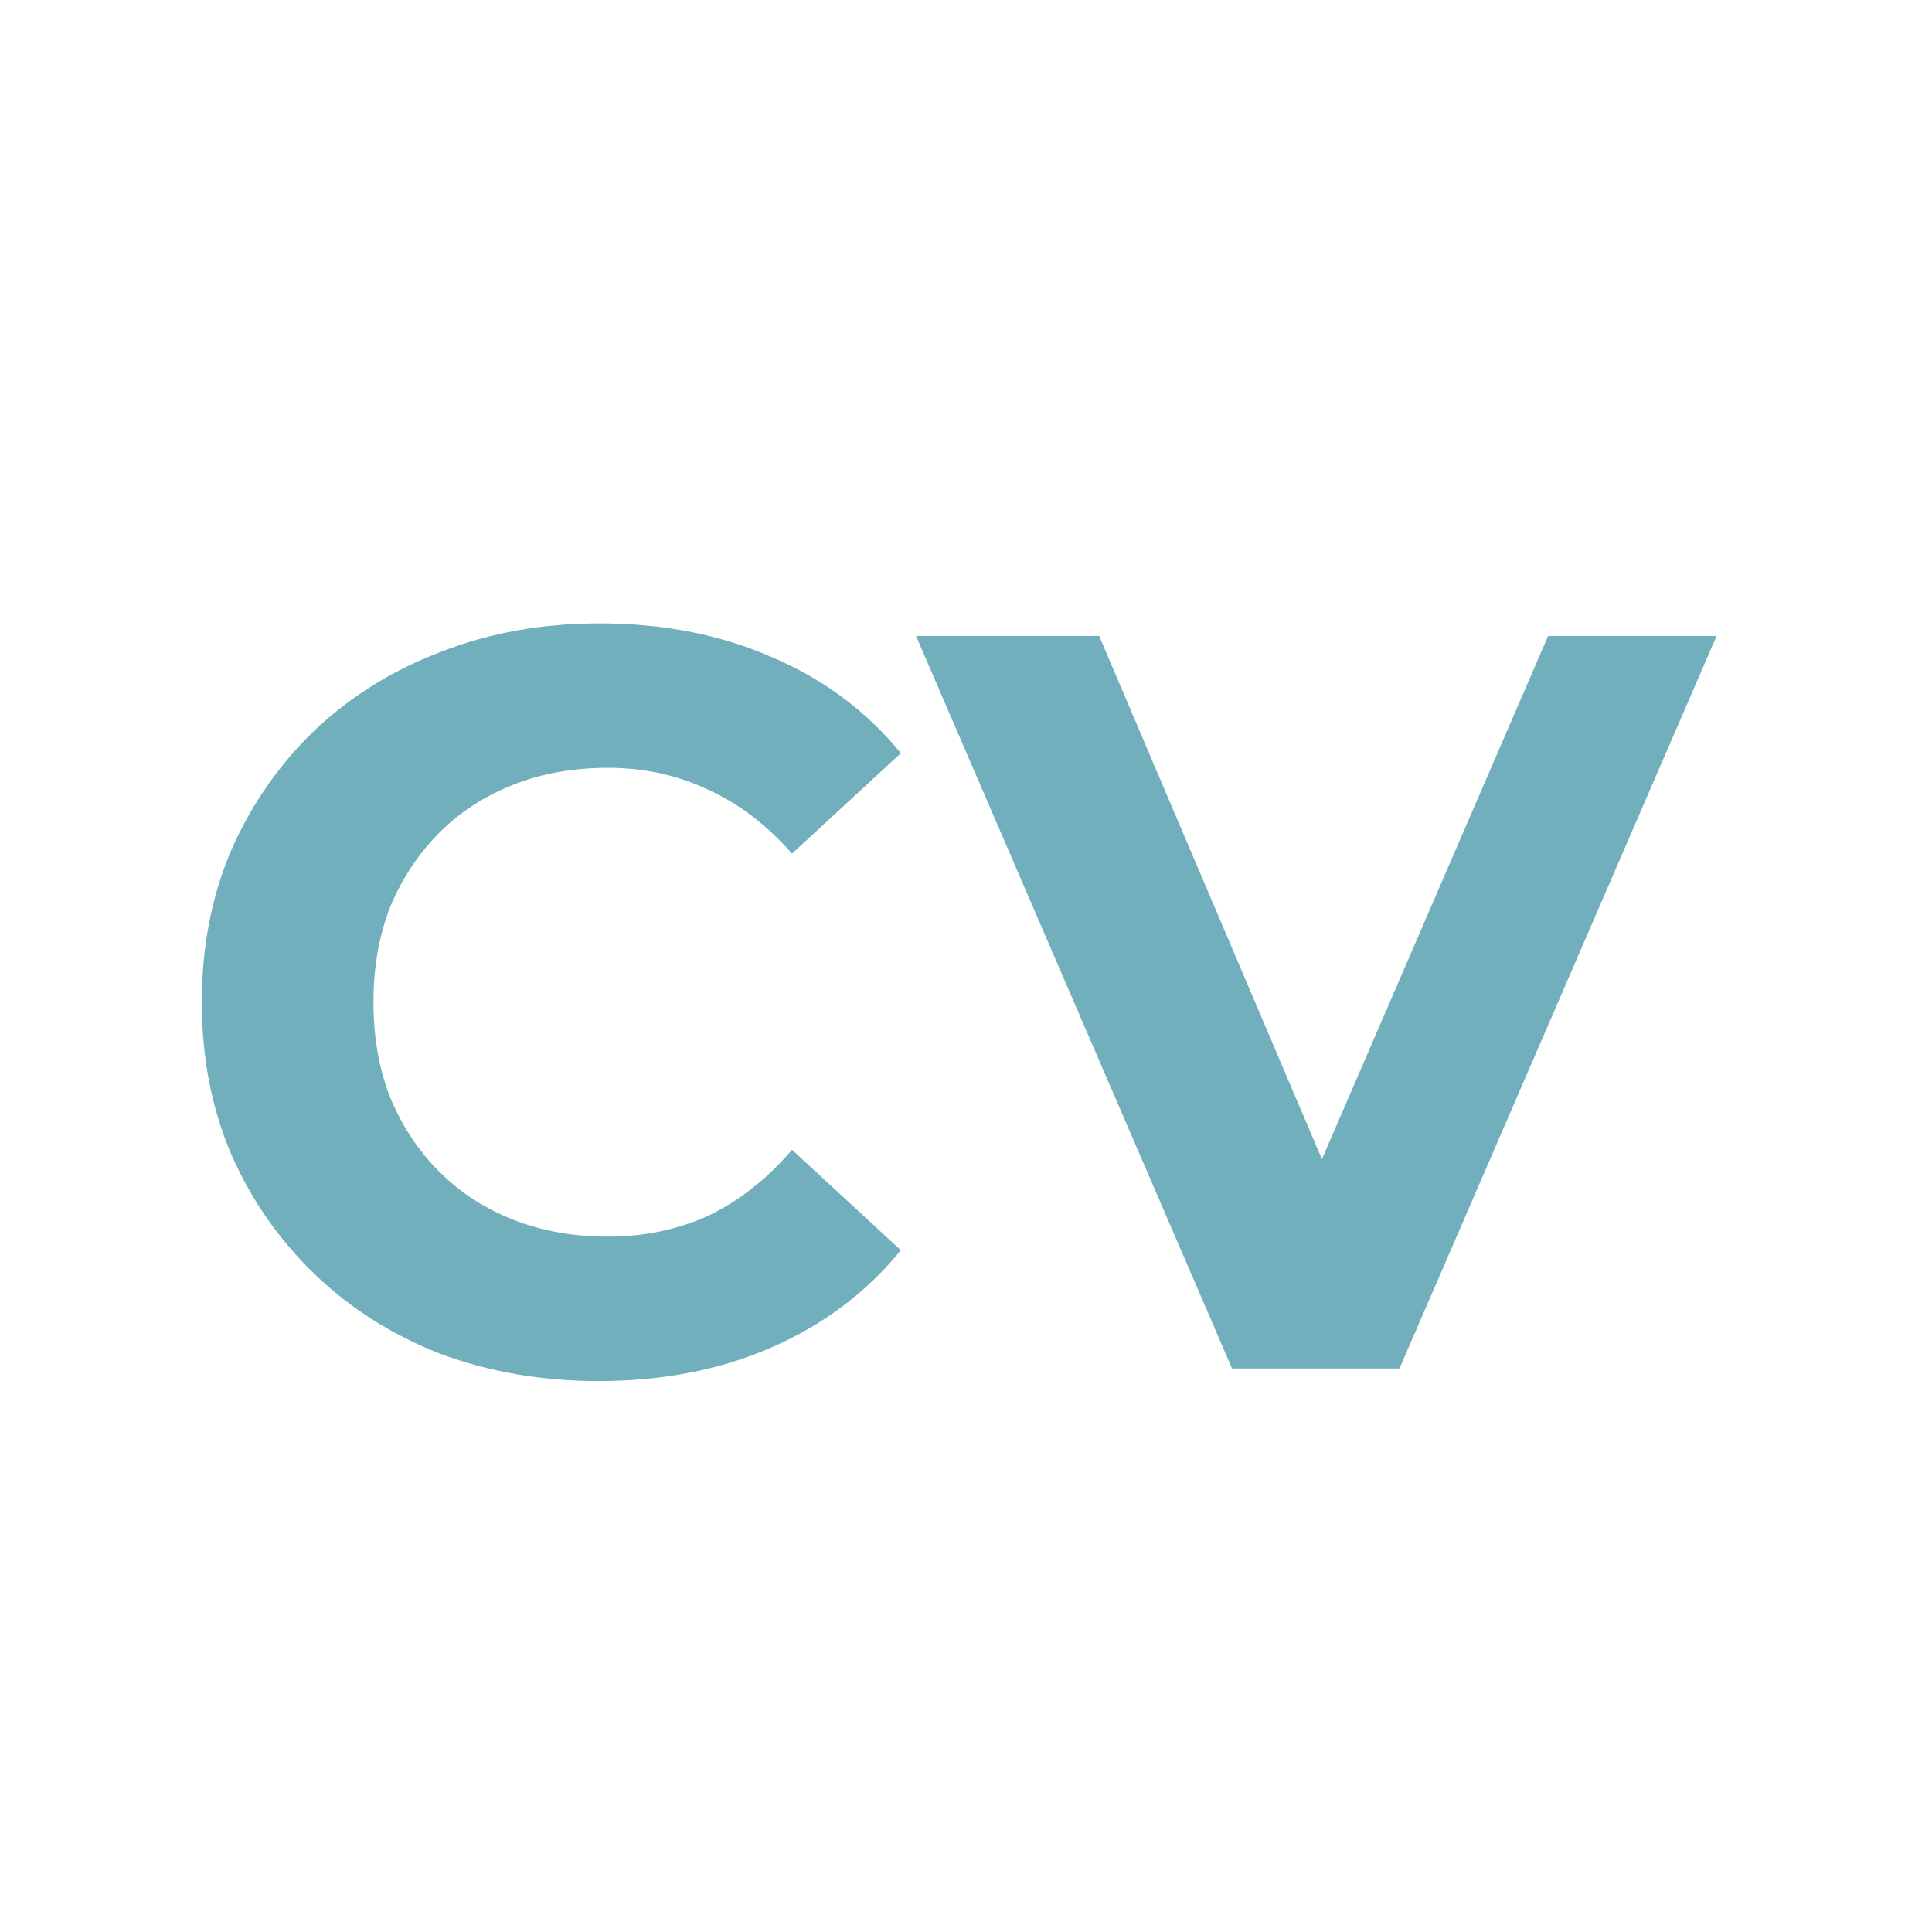
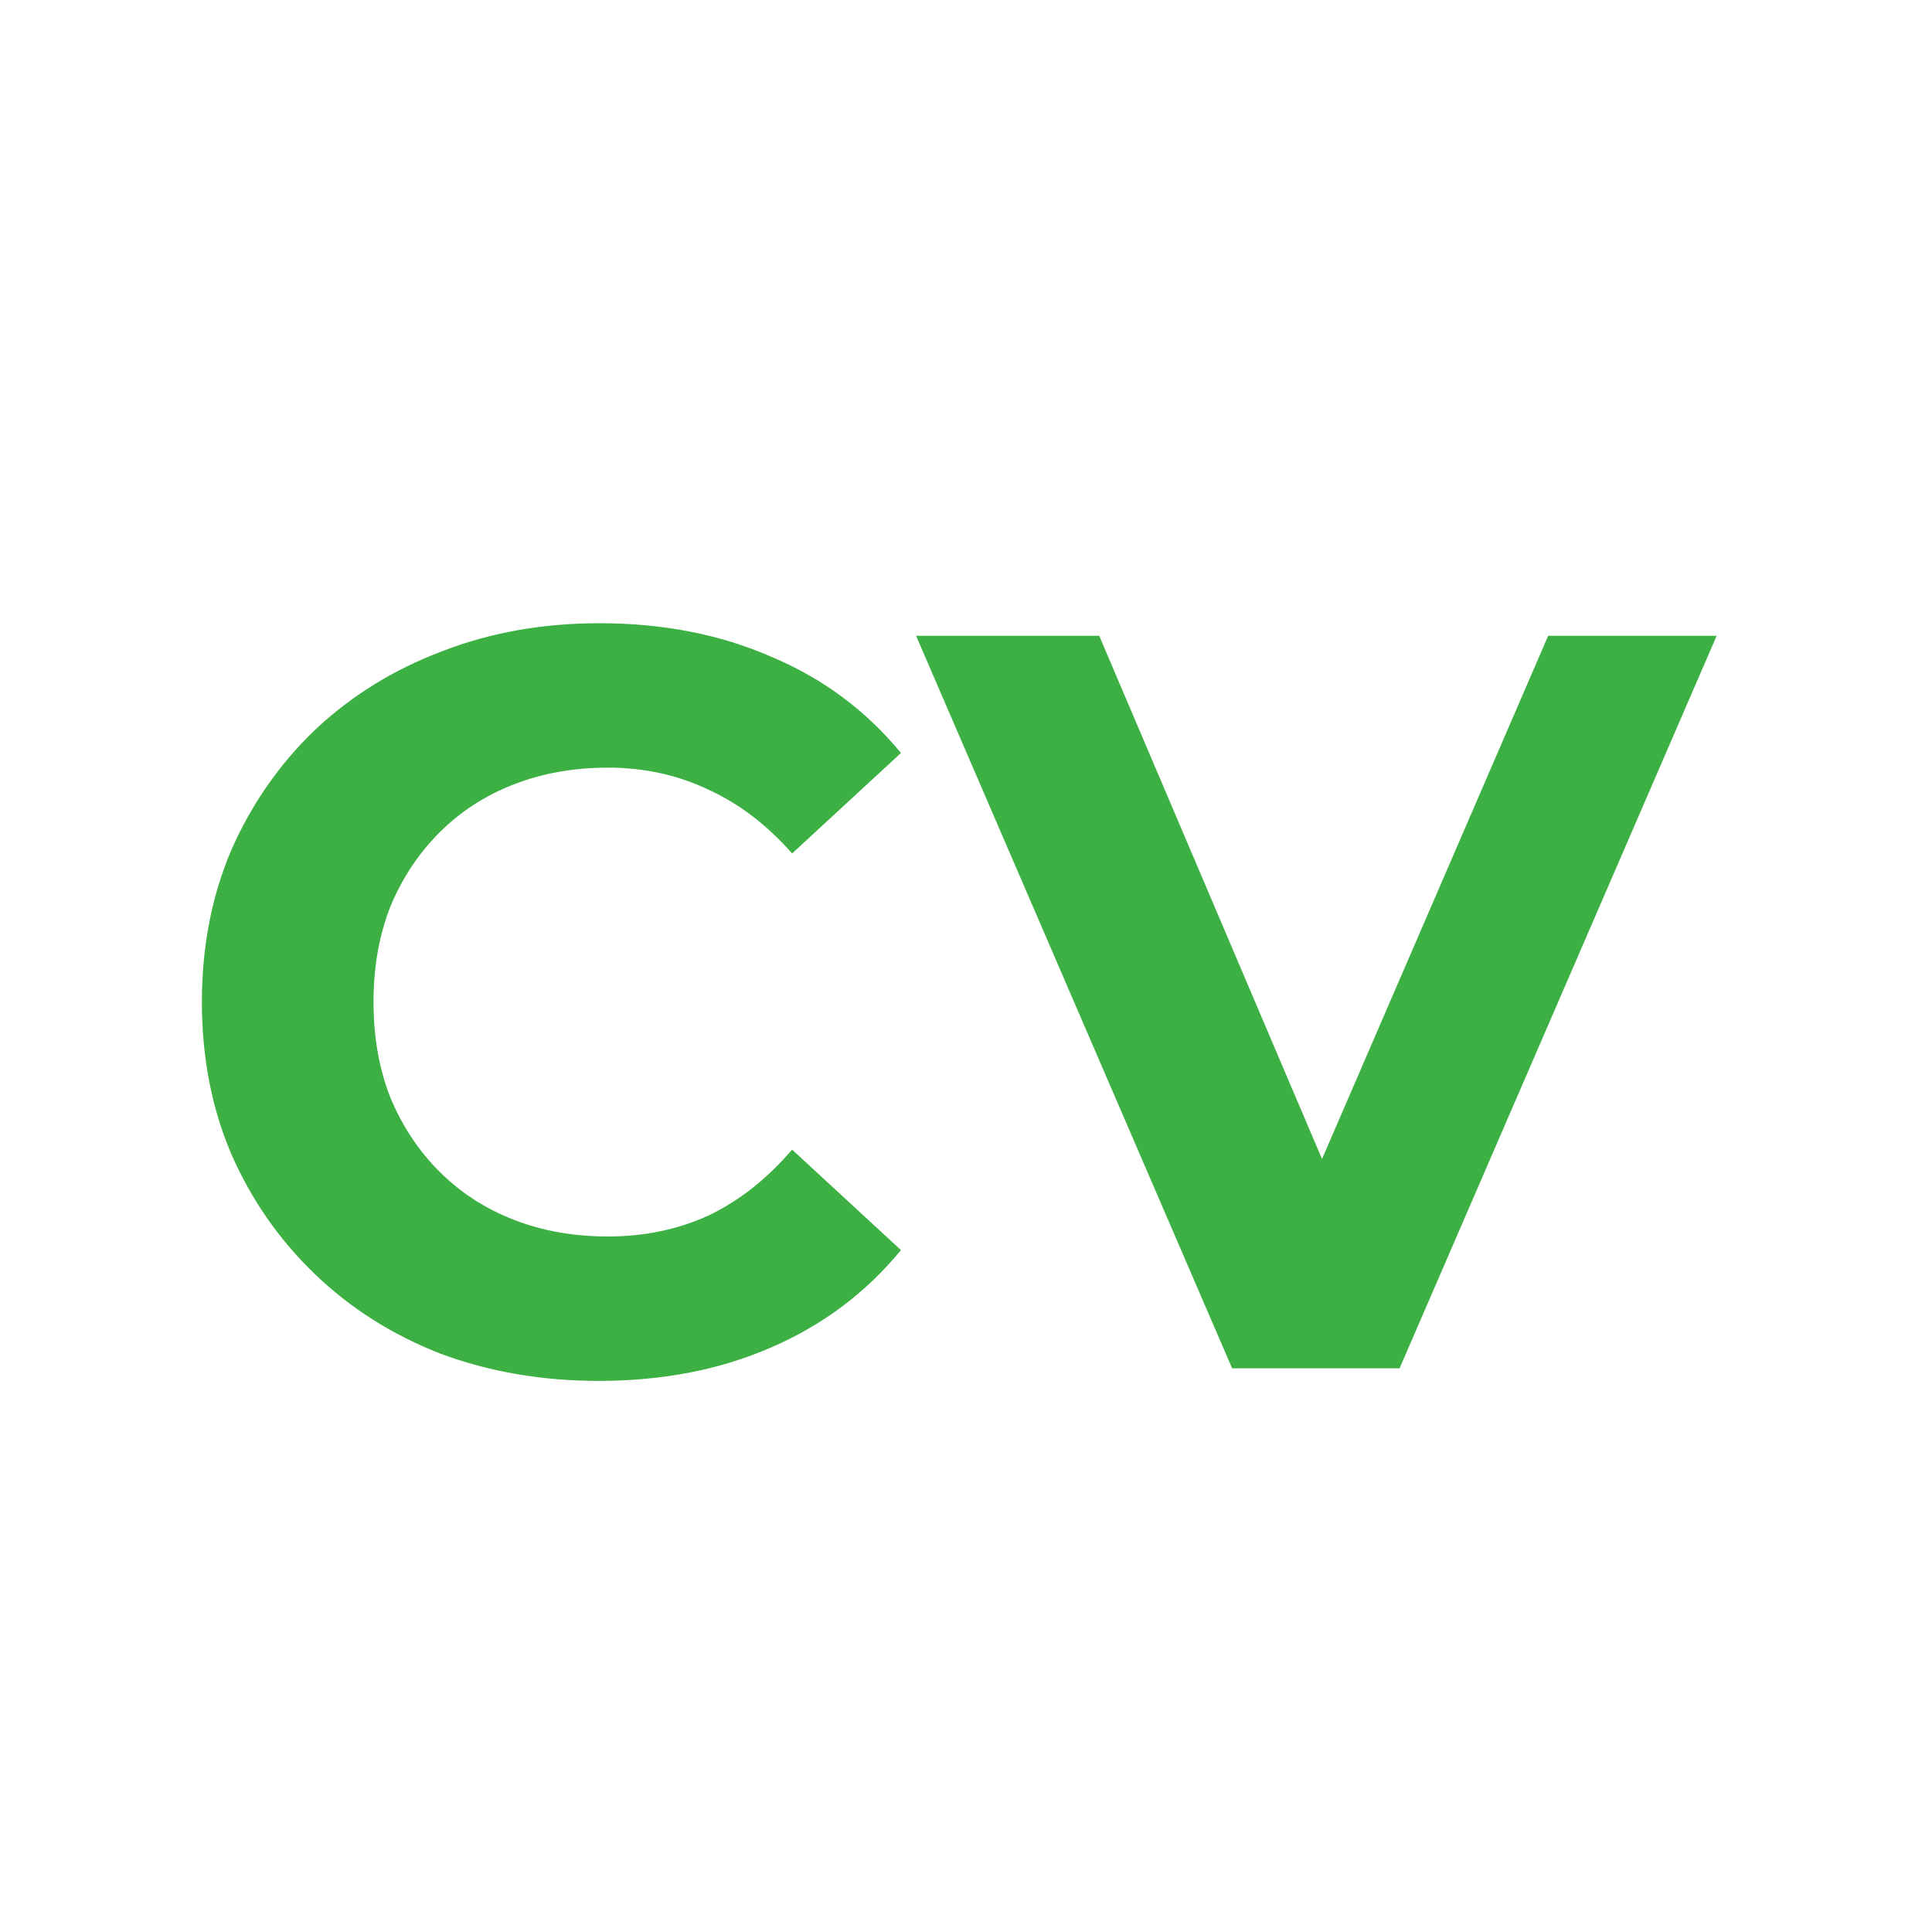
<svg xmlns="http://www.w3.org/2000/svg" width="24" height="24" viewBox="0 0 24 24" fill="none">
-   <path d="M7.434 17.156C6.732 17.156 6.078 17.043 5.471 16.818C4.873 16.584 4.353 16.255 3.911 15.83C3.469 15.405 3.122 14.907 2.871 14.335C2.628 13.763 2.507 13.135 2.507 12.45C2.507 11.765 2.628 11.137 2.871 10.565C3.122 9.993 3.469 9.495 3.911 9.07C4.362 8.645 4.886 8.32 5.484 8.095C6.082 7.861 6.736 7.744 7.447 7.744C8.236 7.744 8.946 7.883 9.579 8.16C10.22 8.429 10.758 8.827 11.191 9.356L9.839 10.604C9.527 10.249 9.18 9.984 8.799 9.811C8.418 9.629 8.002 9.538 7.551 9.538C7.126 9.538 6.736 9.607 6.381 9.746C6.026 9.885 5.718 10.084 5.458 10.344C5.198 10.604 4.994 10.912 4.847 11.267C4.708 11.622 4.639 12.017 4.639 12.45C4.639 12.883 4.708 13.278 4.847 13.633C4.994 13.988 5.198 14.296 5.458 14.556C5.718 14.816 6.026 15.015 6.381 15.154C6.736 15.293 7.126 15.362 7.551 15.362C8.002 15.362 8.418 15.275 8.799 15.102C9.18 14.92 9.527 14.647 9.839 14.283L11.191 15.531C10.758 16.06 10.22 16.463 9.579 16.74C8.946 17.017 8.231 17.156 7.434 17.156ZM15.305 17L11.379 7.9H13.654L17.086 15.96H15.747L19.231 7.9H21.324L17.385 17H15.305Z" fill="#71AFBD" />
+   <path d="M7.435 17.154C6.733 17.154 6.078 17.041 5.472 16.816C4.874 16.582 4.354 16.253 3.912 15.828C3.47 15.403 3.123 14.905 2.872 14.333C2.629 13.761 2.508 13.133 2.508 12.448C2.508 11.764 2.629 11.135 2.872 10.563C3.123 9.991 3.47 9.493 3.912 9.068C4.362 8.644 4.887 8.319 5.485 8.093C6.083 7.859 6.737 7.742 7.448 7.742C8.236 7.742 8.947 7.881 9.58 8.158C10.221 8.427 10.758 8.826 11.192 9.354L9.84 10.602C9.528 10.247 9.181 9.983 8.8 9.809C8.418 9.627 8.002 9.536 7.552 9.536C7.127 9.536 6.737 9.606 6.382 9.744C6.026 9.883 5.719 10.082 5.459 10.342C5.199 10.602 4.995 10.91 4.848 11.265C4.709 11.62 4.64 12.015 4.64 12.448C4.64 12.882 4.709 13.276 4.848 13.631C4.995 13.986 5.199 14.294 5.459 14.554C5.719 14.814 6.026 15.014 6.382 15.152C6.737 15.291 7.127 15.36 7.552 15.36C8.002 15.36 8.418 15.274 8.8 15.1C9.181 14.918 9.528 14.645 9.84 14.281L11.192 15.529C10.758 16.058 10.221 16.461 9.58 16.738C8.947 17.015 8.232 17.154 7.435 17.154ZM15.306 16.998L11.38 7.898H13.655L17.087 15.958H15.748L19.232 7.898H21.325L17.386 16.998H15.306Z" fill="#3CB043" />
</svg>
